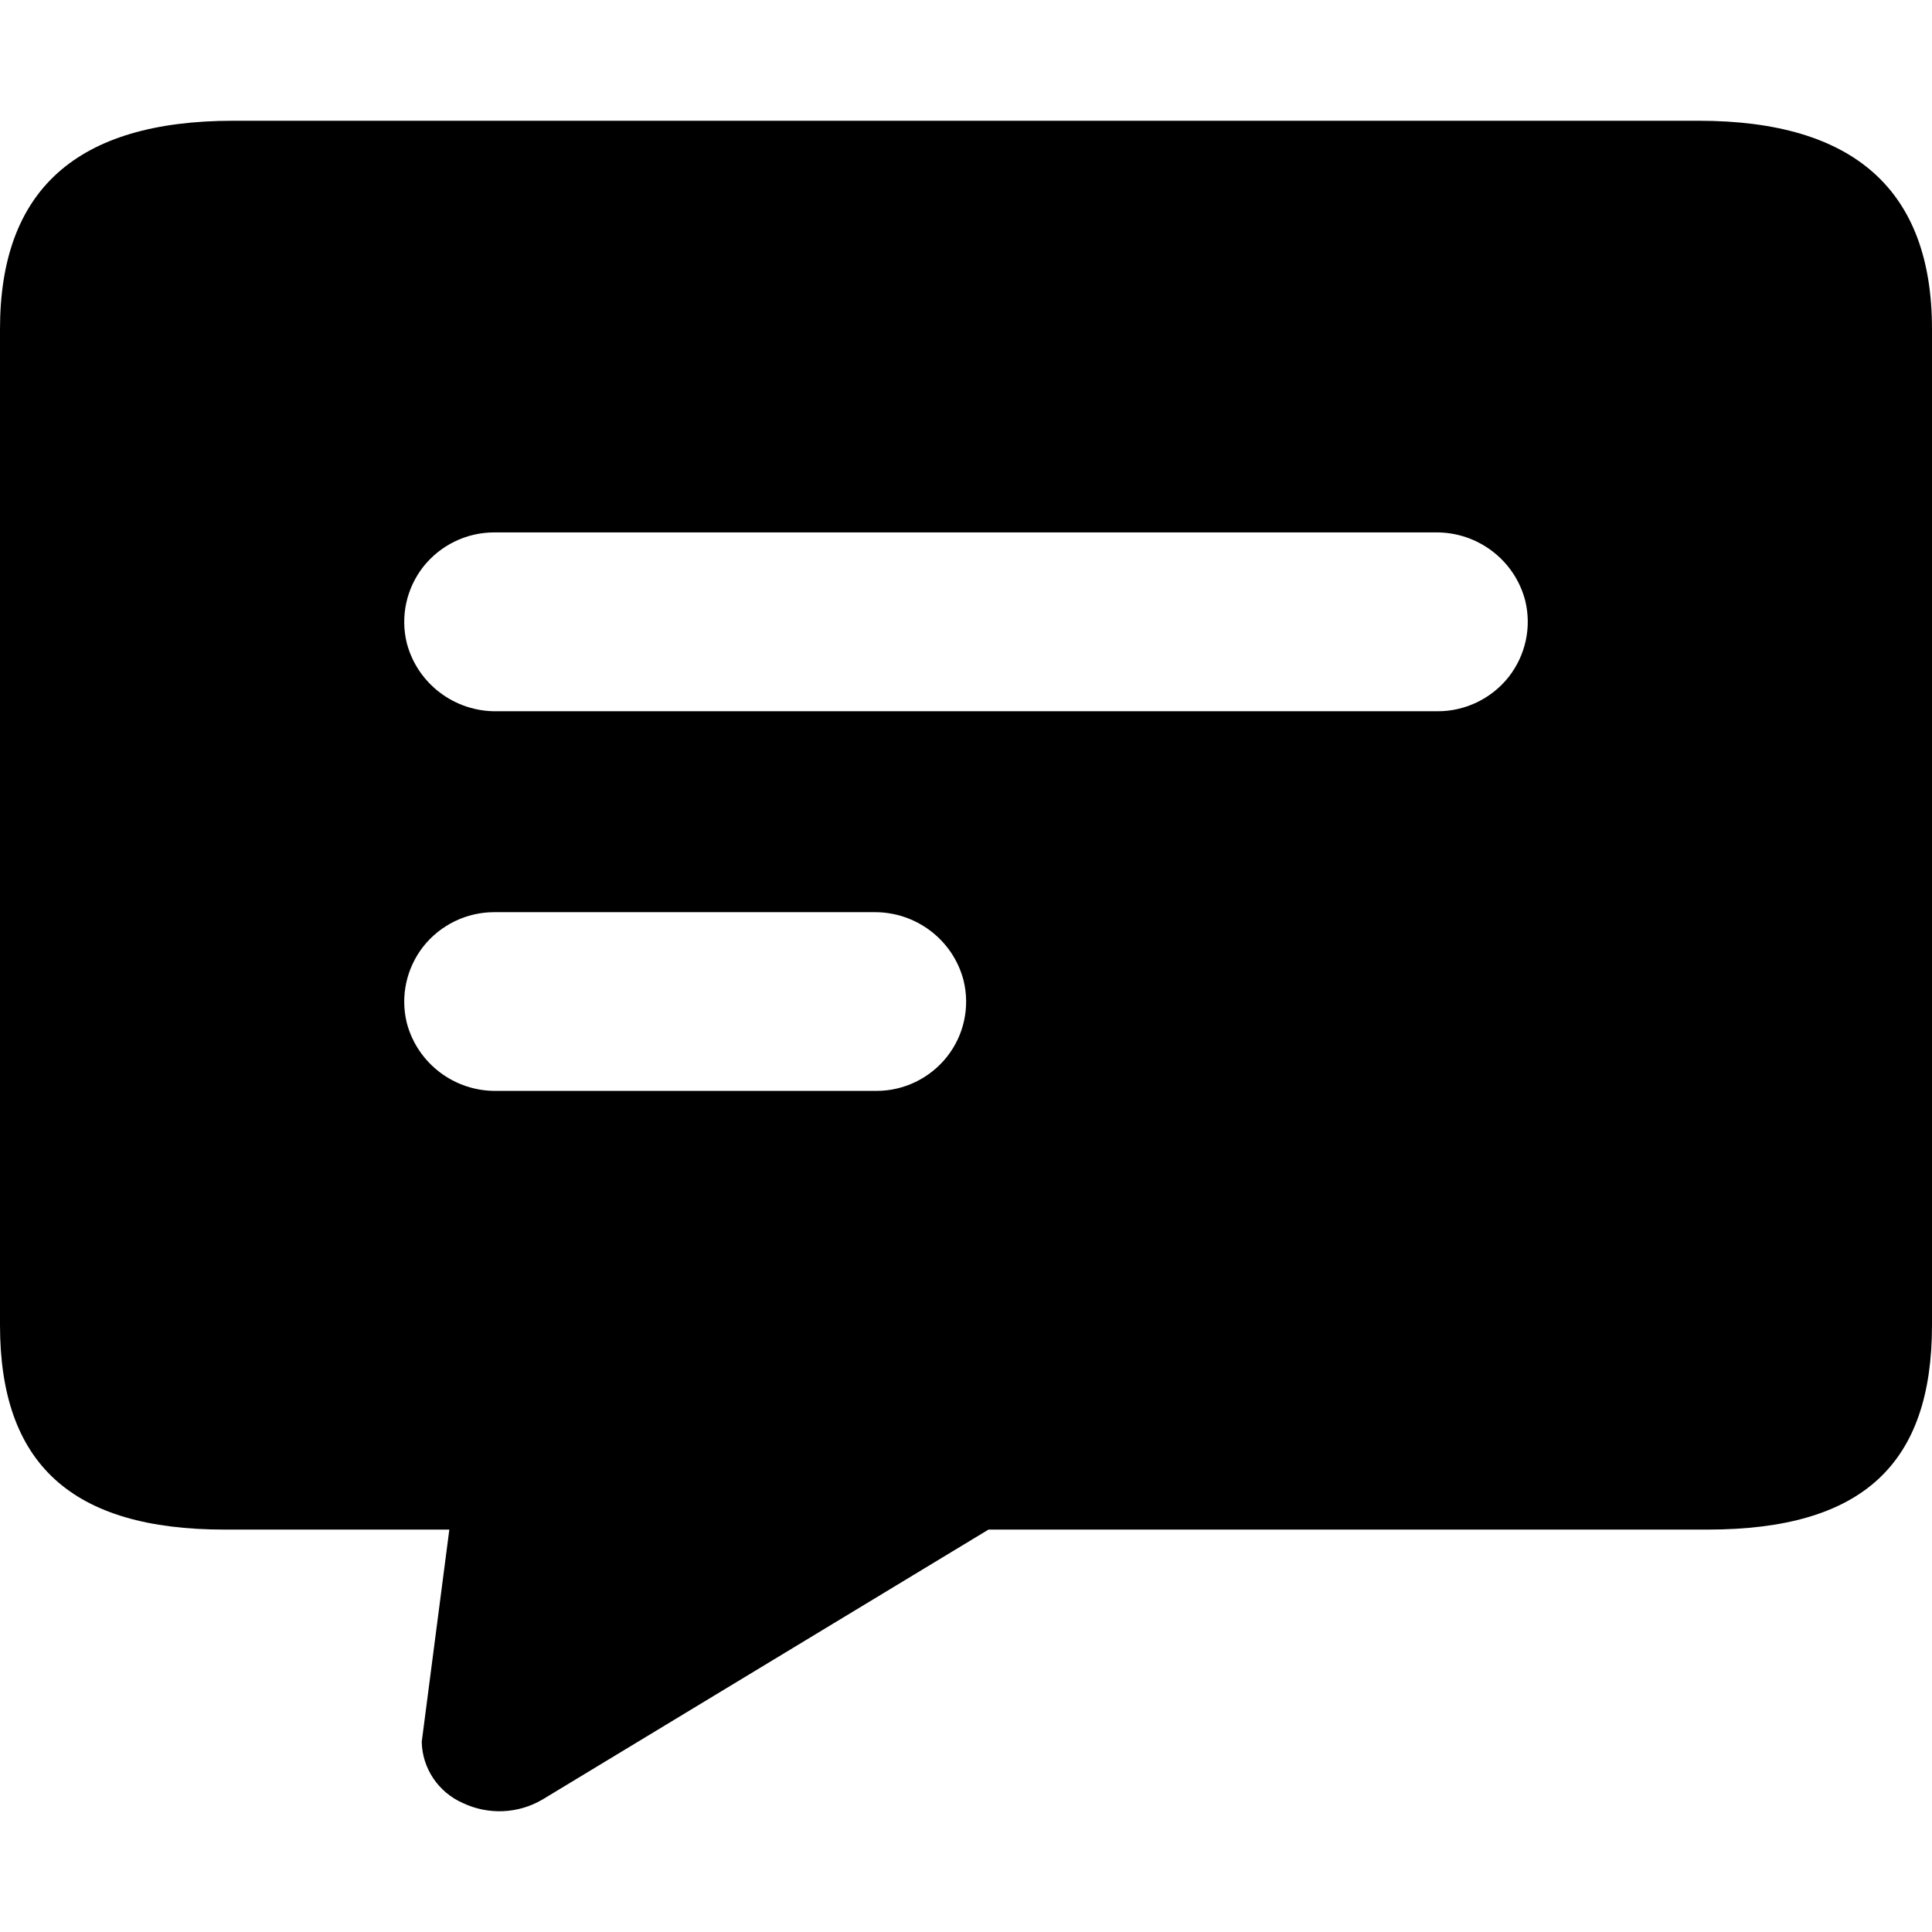
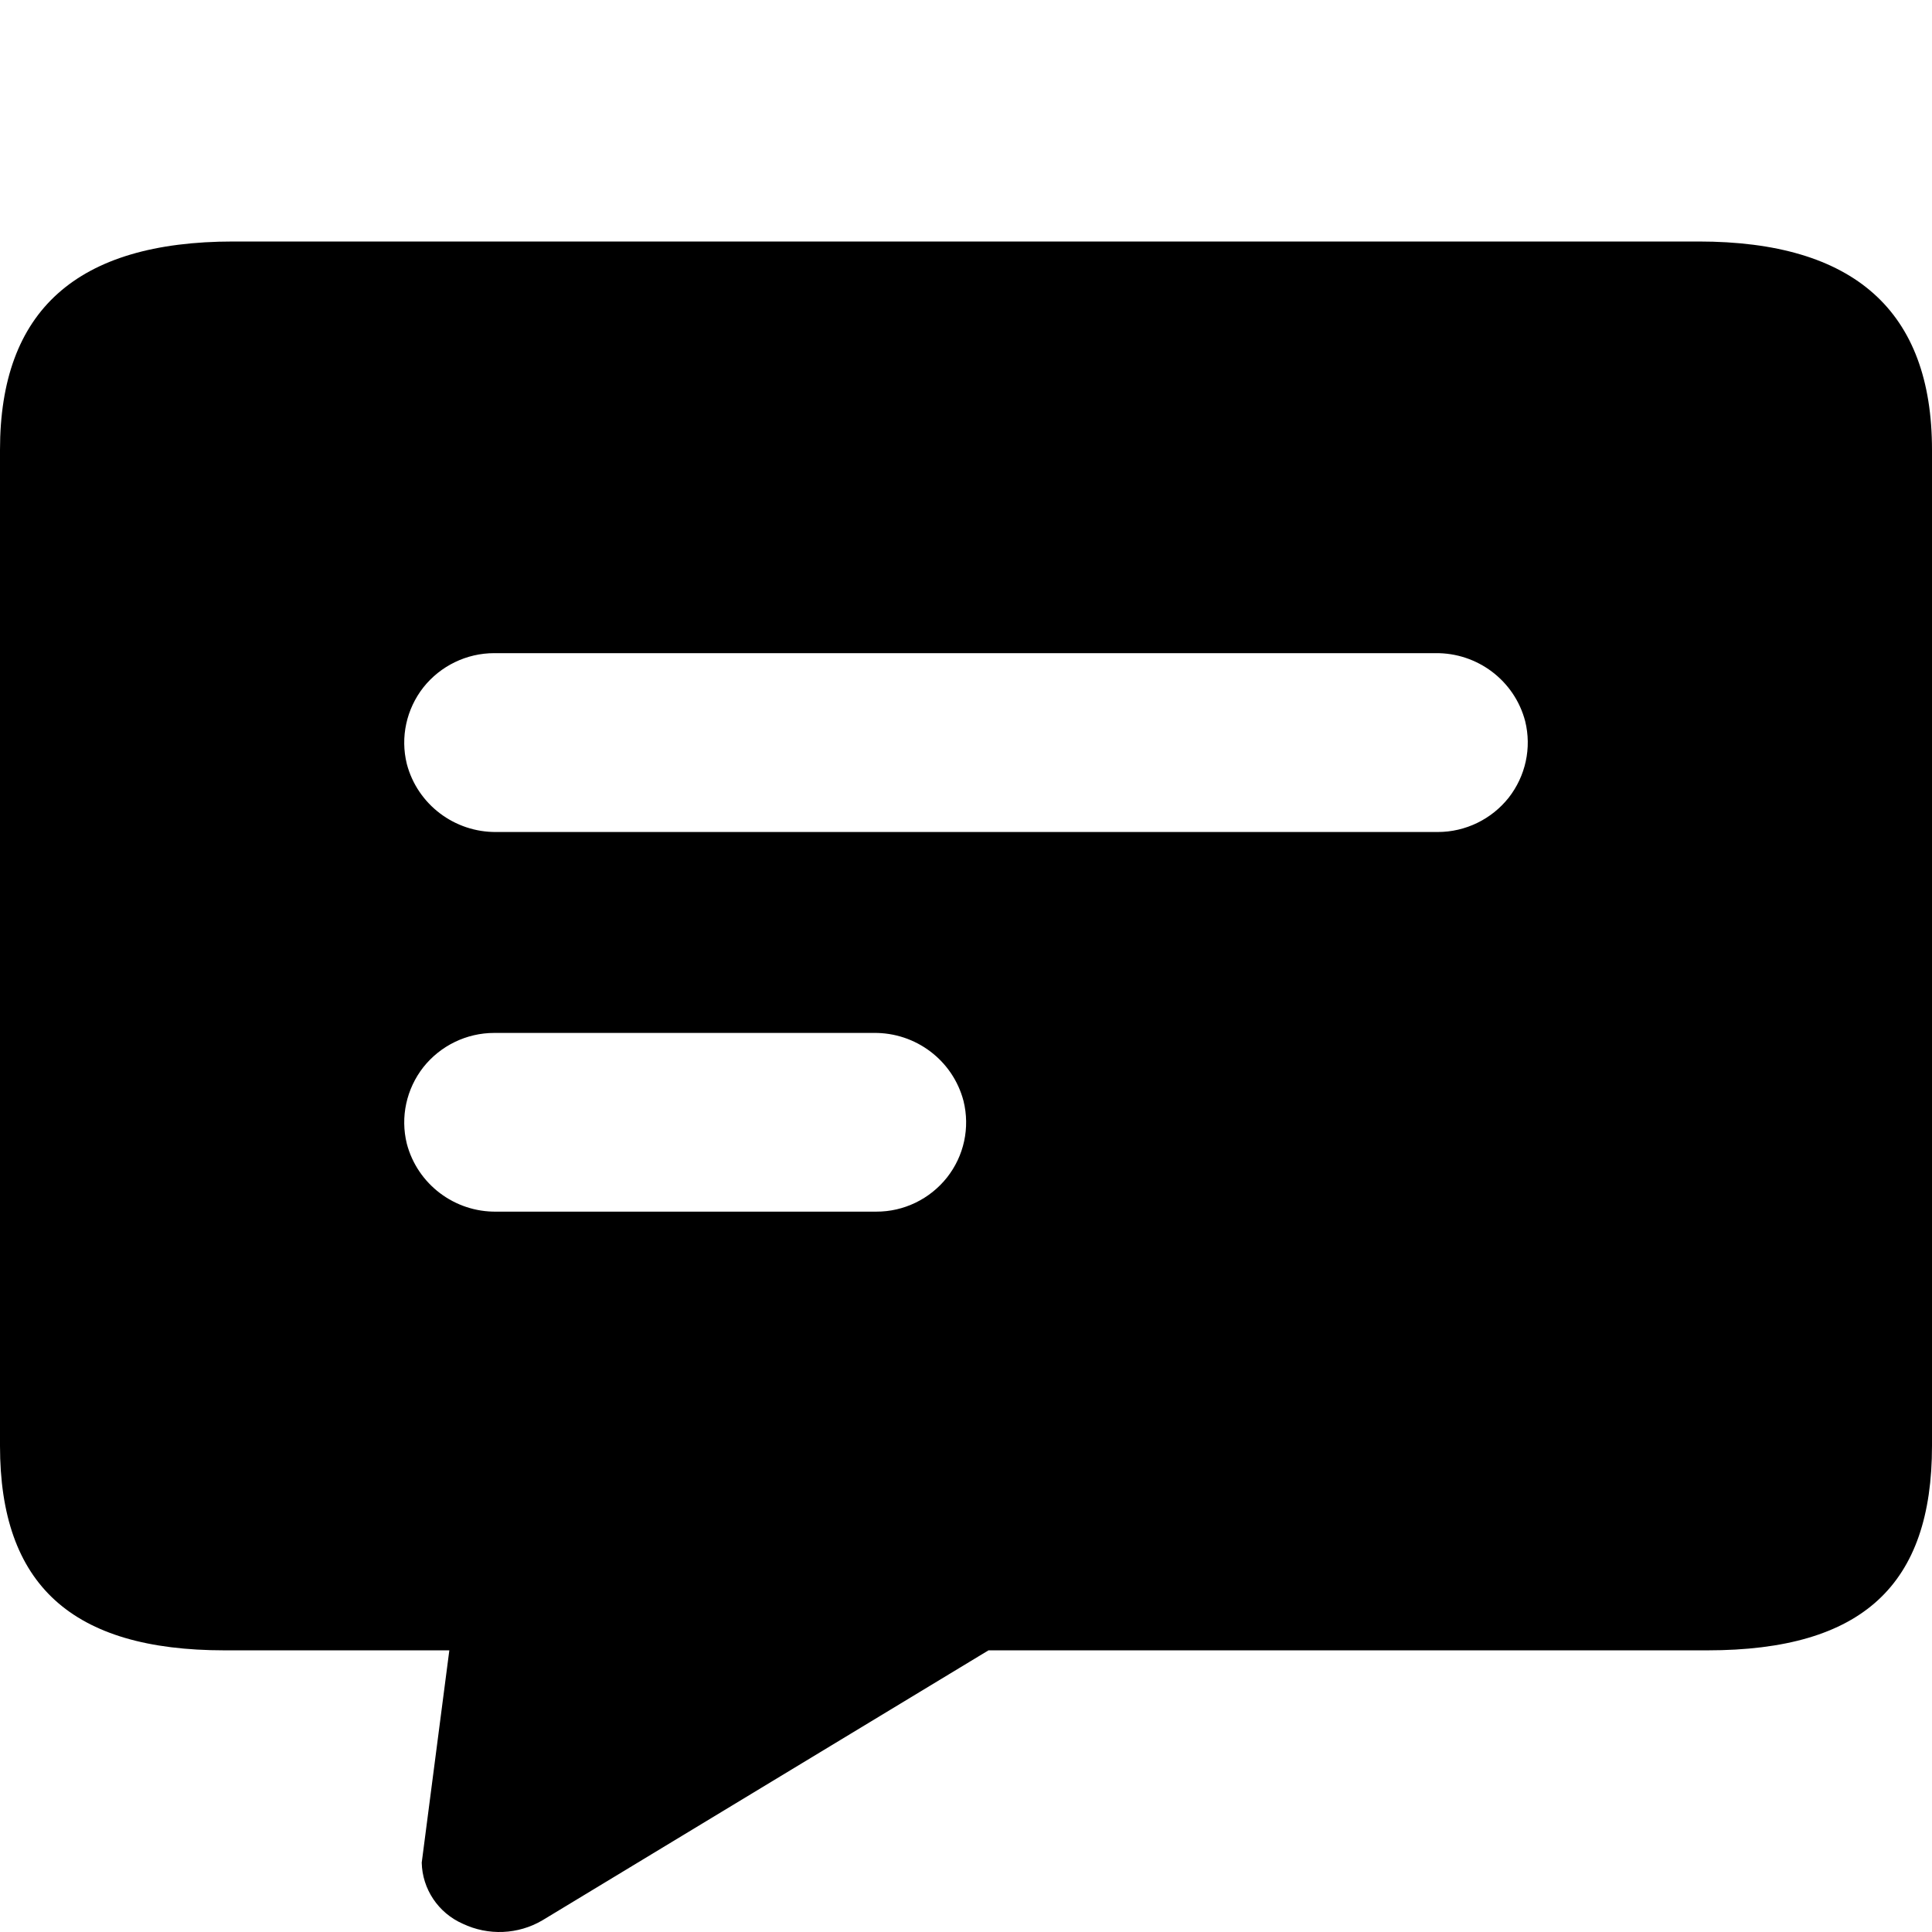
<svg xmlns="http://www.w3.org/2000/svg" width="100%" height="100%" viewBox="0 0 14 14" version="1.1" xml:space="preserve" style="fill-rule:evenodd;clip-rule:evenodd;stroke-linejoin:round;stroke-miterlimit:2;">
-   <g transform="matrix(1,0,0,1,-117.327,-770.38)">
-     <g>
-       <g transform="matrix(1.84728,0,0,1.84728,-290.638,-430.32)">
-         <rect x="220.847" y="649.984" width="7.579" height="7.579" style="fill:rgb(250,250,250);fill-opacity:0;" />
-       </g>
-       <g transform="matrix(1,0,0,1,117.327,769.505)">
-         <path d="M12.309,1.75L1.691,1.75C0.553,1.75 0,2.253 0,3.26L0,10.477C0,11.483 0.519,11.959 1.628,11.959L3.256,11.959L3.056,13.497C3.06,13.689 3.176,13.862 3.353,13.94C3.538,14.028 3.755,14.019 3.931,13.915L7.163,11.959L12.372,11.959C13.499,11.959 14,11.483 14,10.477L14,3.26C14,2.253 13.436,1.75 12.309,1.75ZM6.349,8.78L3.599,8.78C3.294,8.785 3.025,8.581 2.948,8.288C2.9,8.094 2.945,7.89 3.068,7.733C3.192,7.577 3.381,7.485 3.581,7.485L6.331,7.485C6.636,7.481 6.905,7.684 6.982,7.978C7.03,8.172 6.986,8.376 6.862,8.533C6.738,8.689 6.549,8.781 6.349,8.78ZM10.419,6.029L3.599,6.029C3.294,6.033 3.025,5.829 2.948,5.536C2.9,5.342 2.945,5.138 3.068,4.981C3.192,4.825 3.381,4.733 3.581,4.733L10.401,4.733C10.706,4.729 10.975,4.932 11.052,5.226C11.1,5.42 11.055,5.624 10.932,5.781C10.808,5.937 10.619,6.029 10.419,6.029Z" style="fill:currentColor;fill-rule:nonzero;" />
-       </g>
-     </g>
-   </g>
+   <path d="M12.309,1.75L1.691,1.75C0.553,1.75 0,2.253 0,3.26L0,10.477C0,11.483 0.519,11.959 1.628,11.959L3.256,11.959L3.056,13.497C3.06,13.689 3.176,13.862 3.353,13.94C3.538,14.028 3.755,14.019 3.931,13.915L7.163,11.959L12.372,11.959C13.499,11.959 14,11.483 14,10.477L14,3.26C14,2.253 13.436,1.75 12.309,1.75ZM6.349,8.78L3.599,8.78C3.294,8.785 3.025,8.581 2.948,8.288C2.9,8.094 2.945,7.89 3.068,7.733C3.192,7.577 3.381,7.485 3.581,7.485L6.331,7.485C6.636,7.481 6.905,7.684 6.982,7.978C7.03,8.172 6.986,8.376 6.862,8.533C6.738,8.689 6.549,8.781 6.349,8.78ZM10.419,6.029L3.599,6.029C3.294,6.033 3.025,5.829 2.948,5.536C2.9,5.342 2.945,5.138 3.068,4.981C3.192,4.825 3.381,4.733 3.581,4.733L10.401,4.733C10.706,4.729 10.975,4.932 11.052,5.226C11.1,5.42 11.055,5.624 10.932,5.781C10.808,5.937 10.619,6.029 10.419,6.029Z" style="fill:currentColor;fill-rule:nonzero;" />
</svg>
